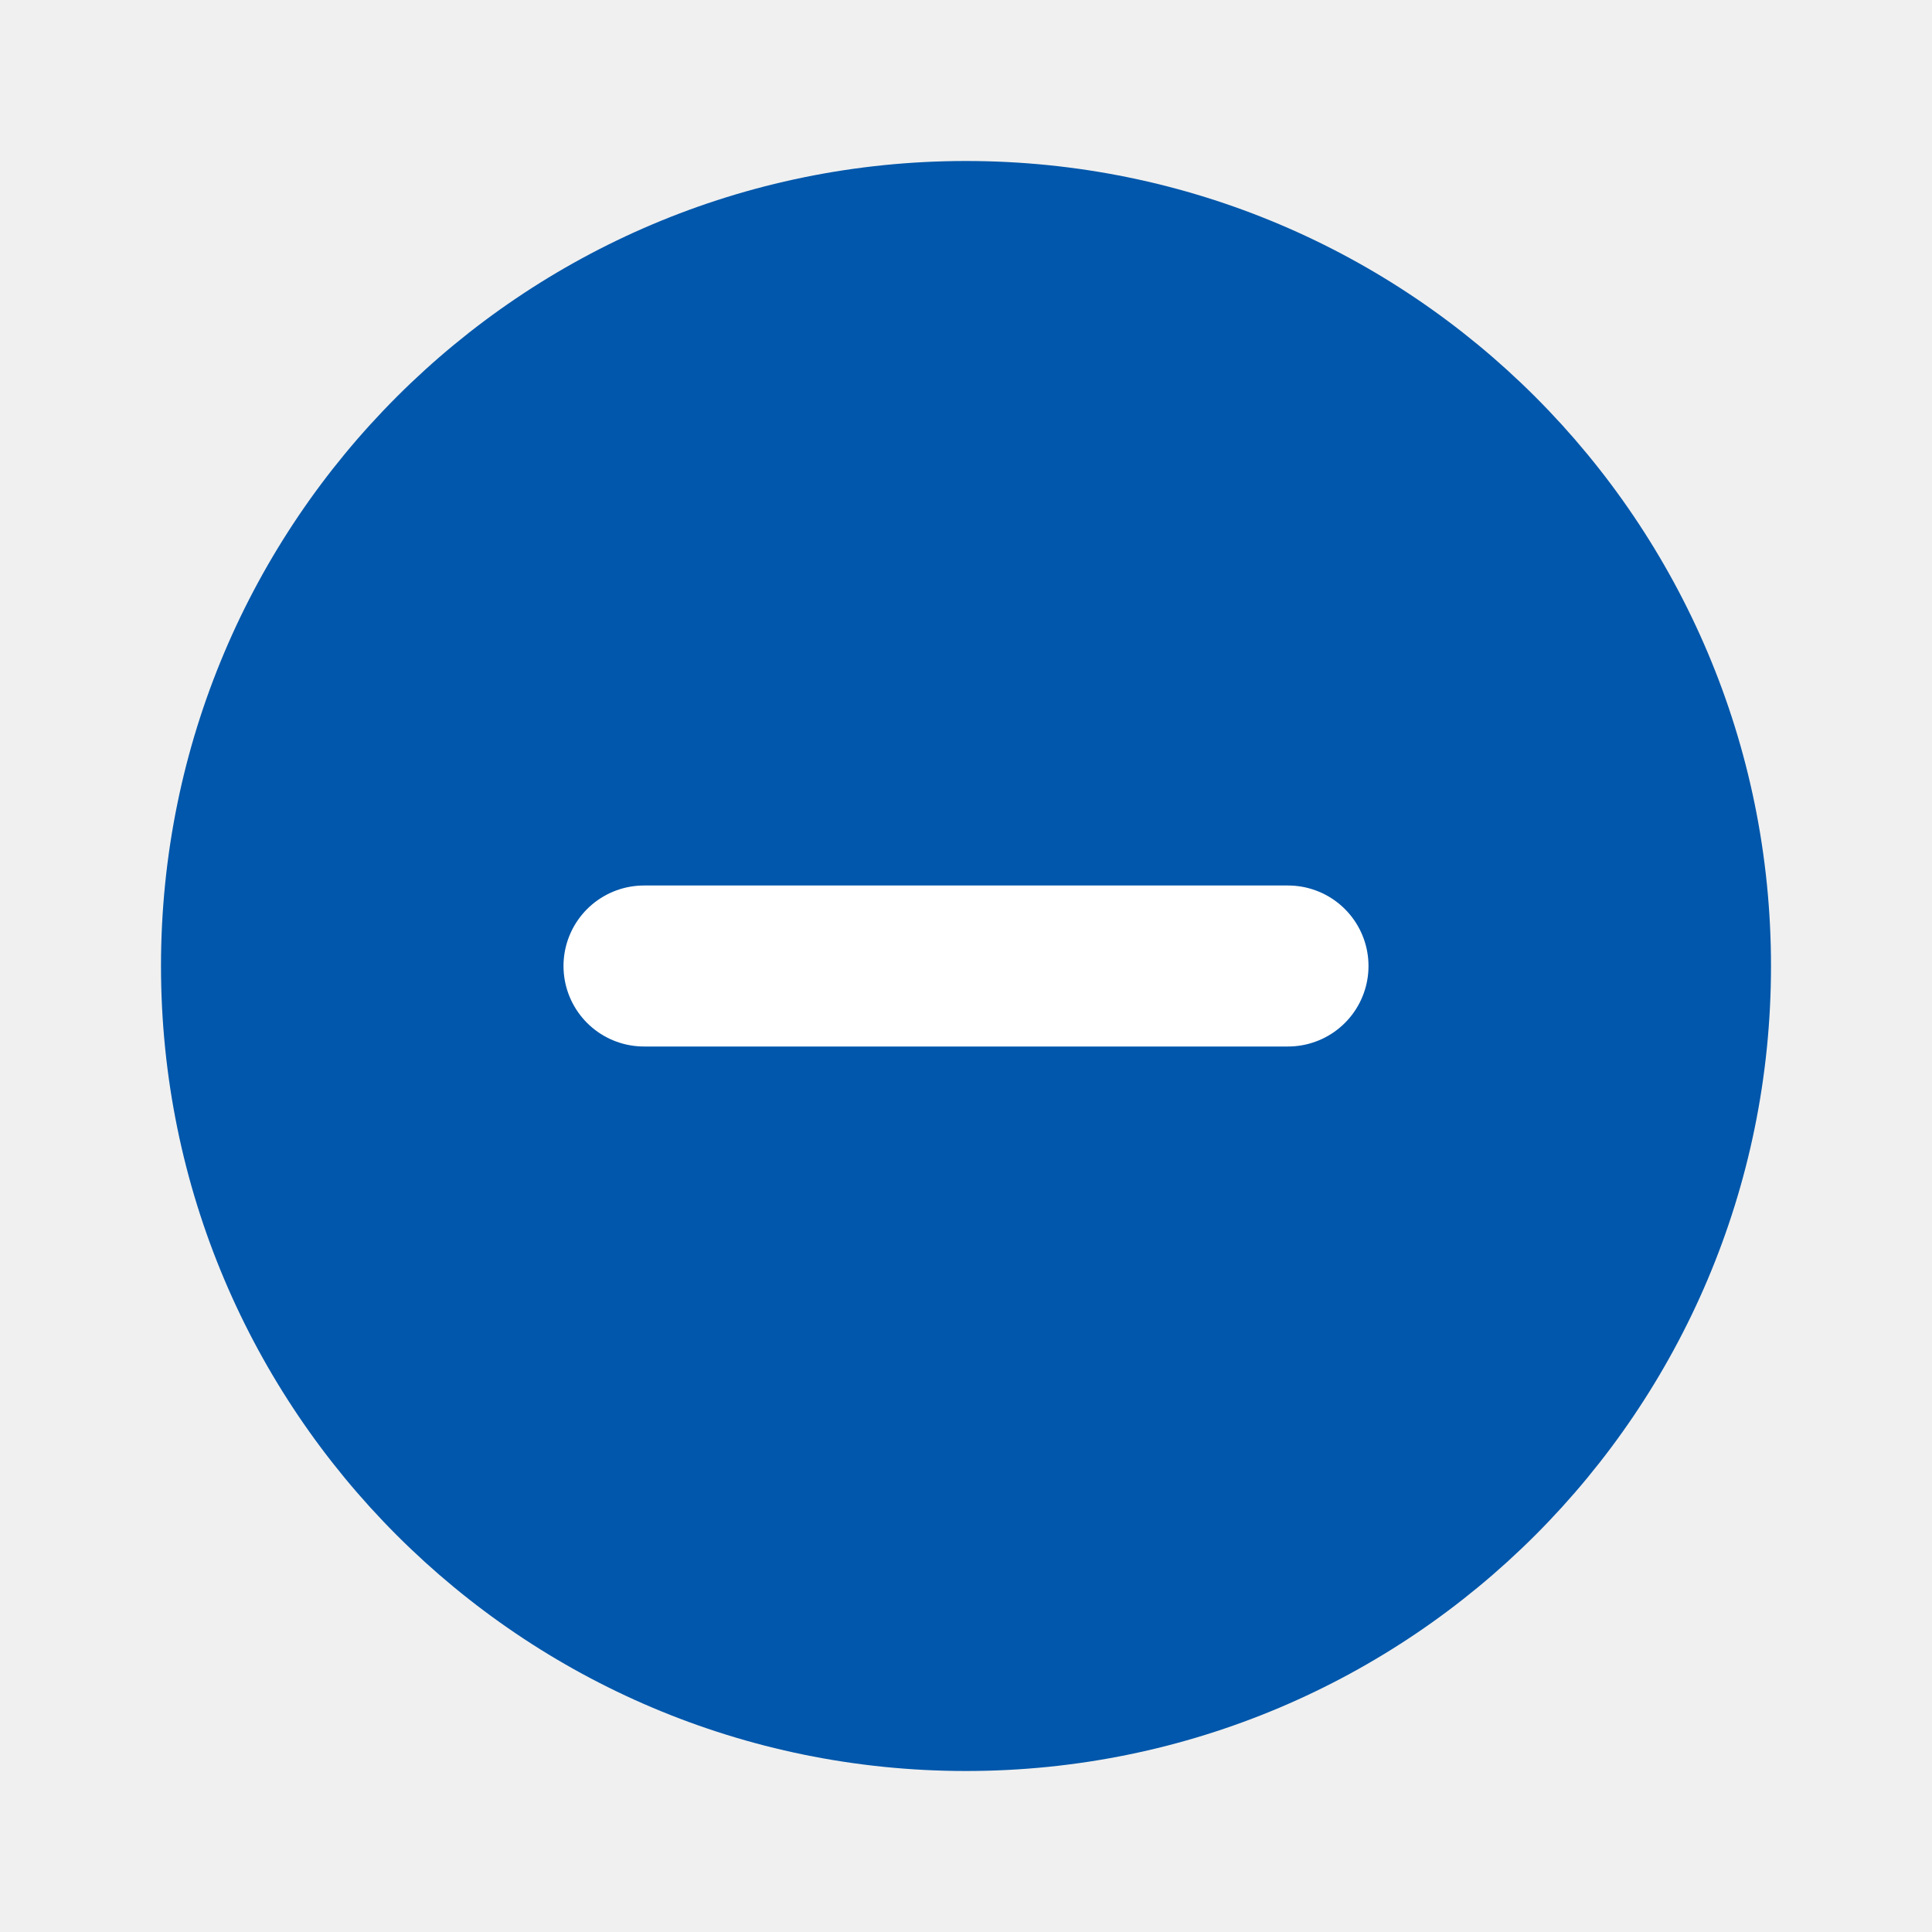
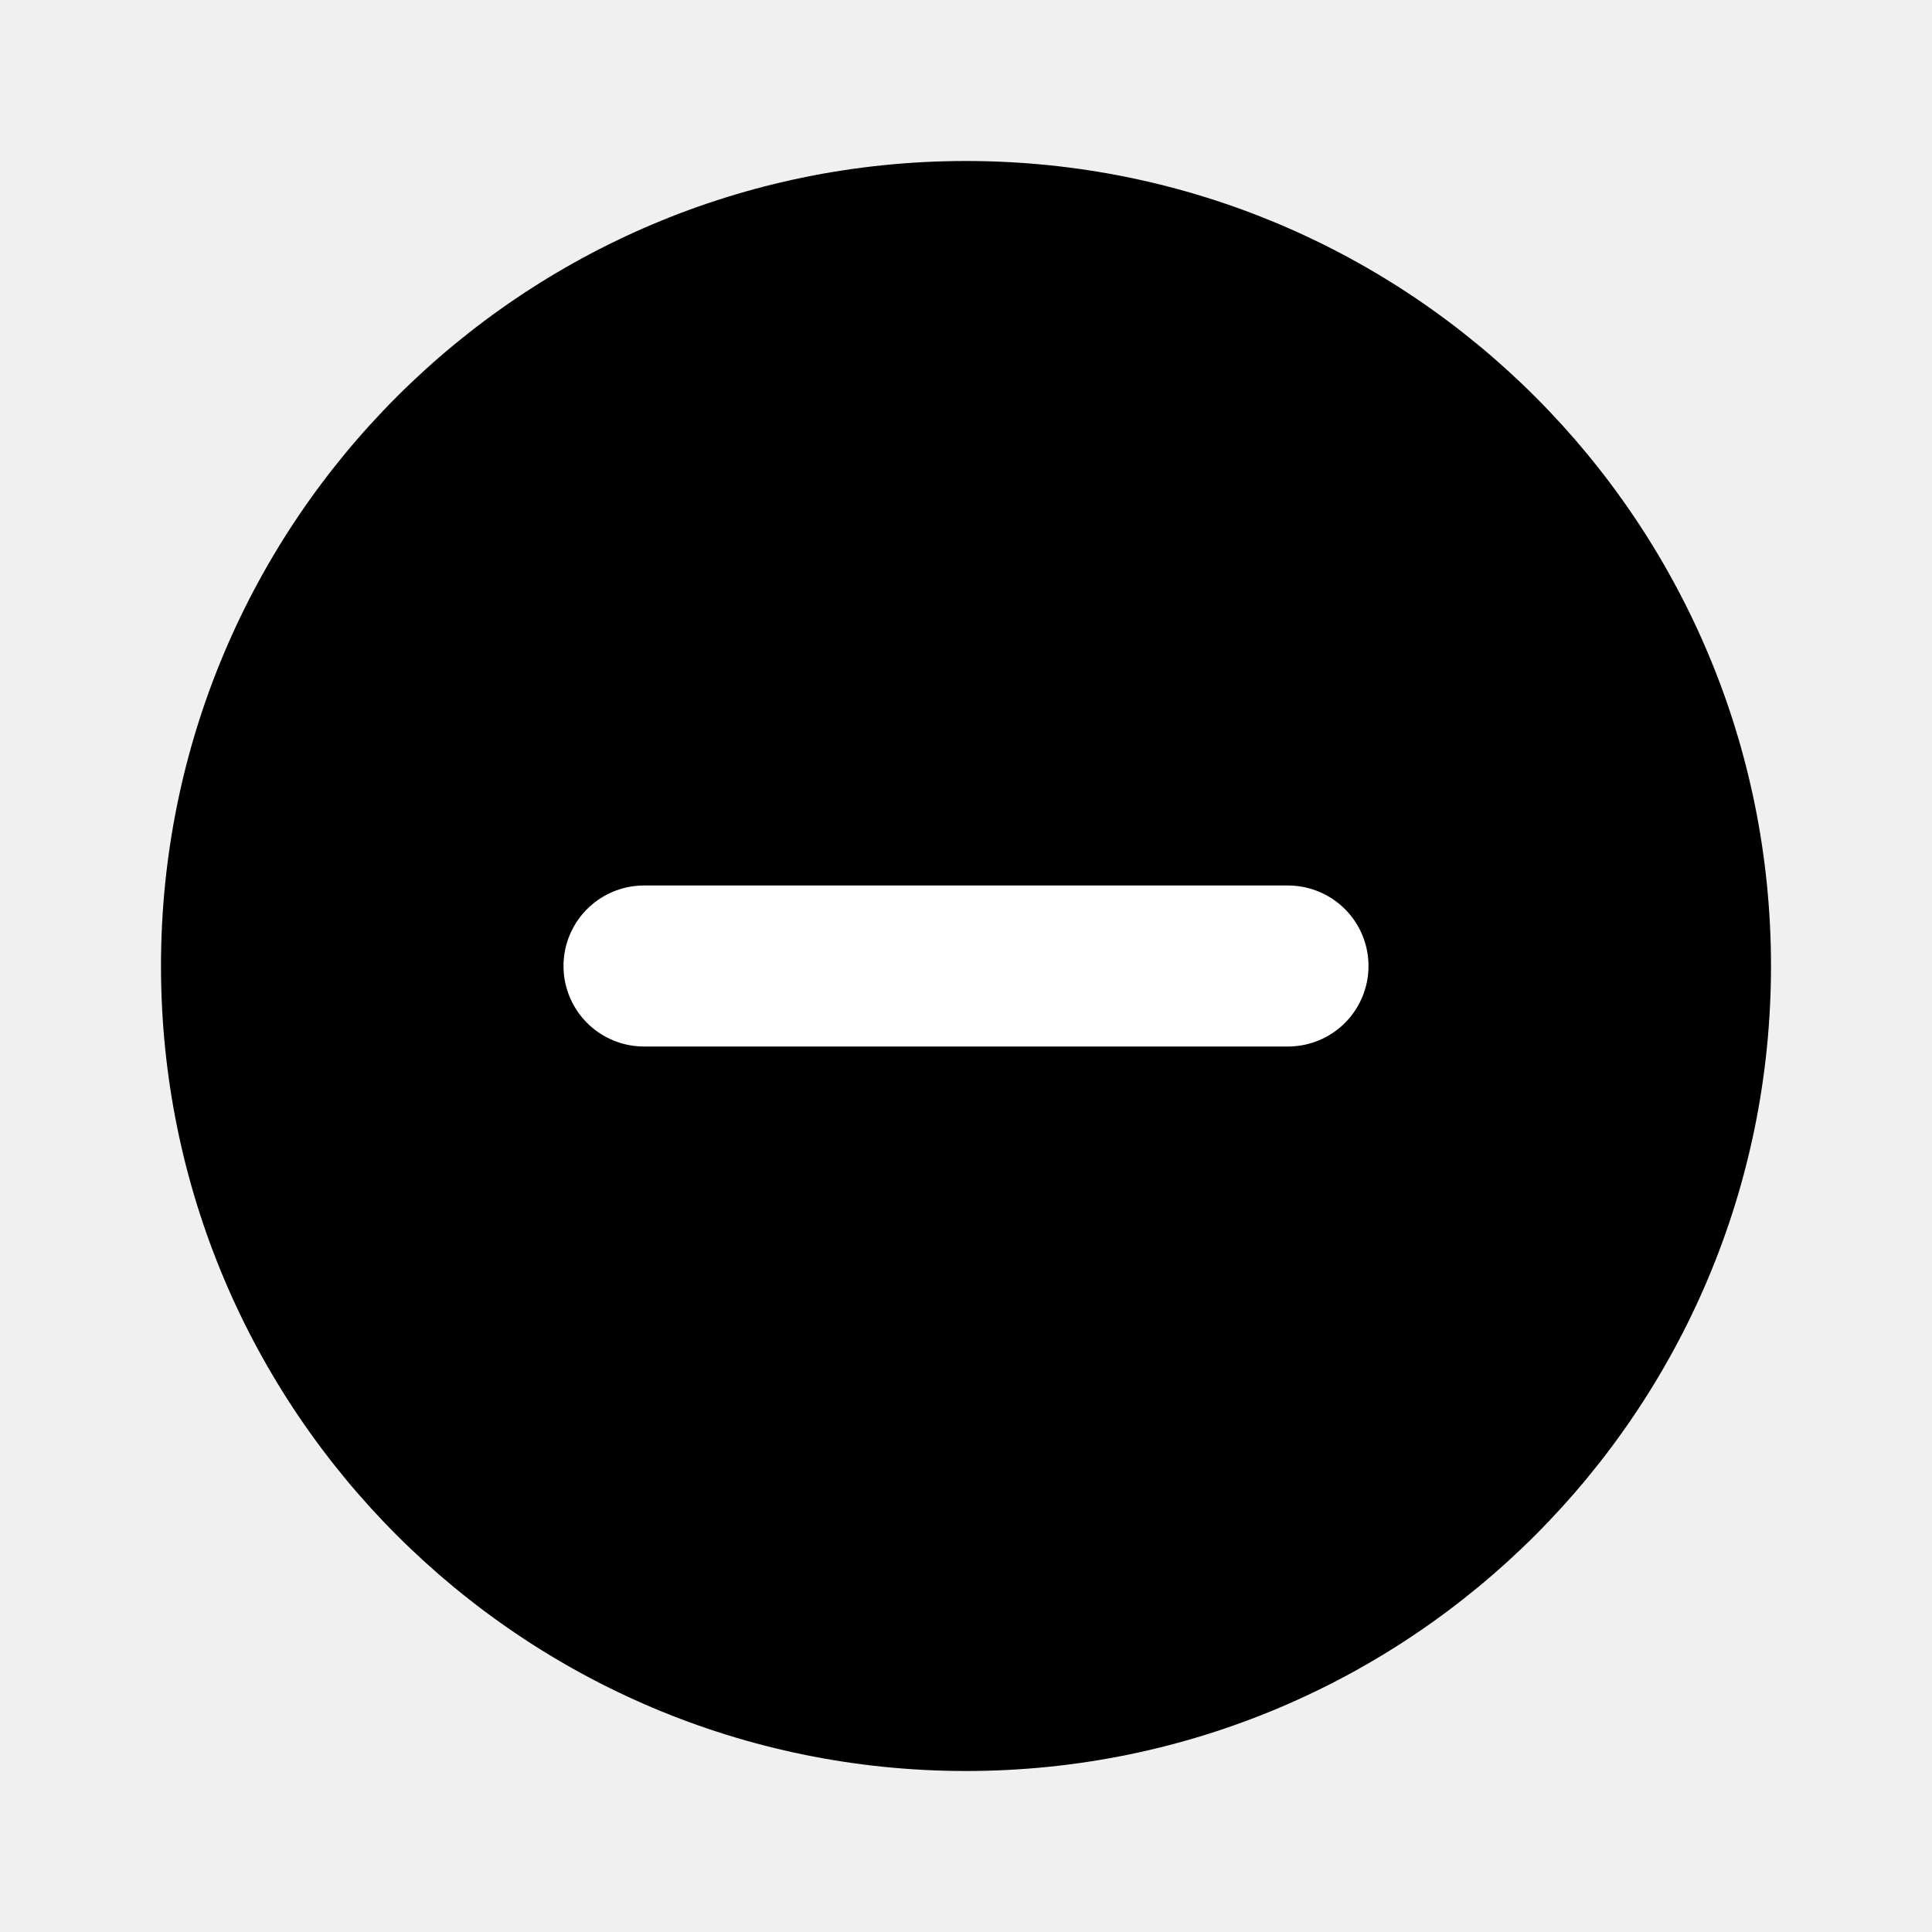
<svg xmlns="http://www.w3.org/2000/svg" class="nhsuk-icon nhsuk-icon__minus" viewBox="0 0 24 24" width="32" aria-hidden="true">
-   <circle cx="12" cy="12" r="10" fill="#0057ab" />
+   <circle cx="12" cy="12" r="10" />
  <path fill="none" stroke="#fff" stroke-linecap="round" stroke-miterlimit="10" stroke-width="2" d="M8 12h8" />
</svg>
